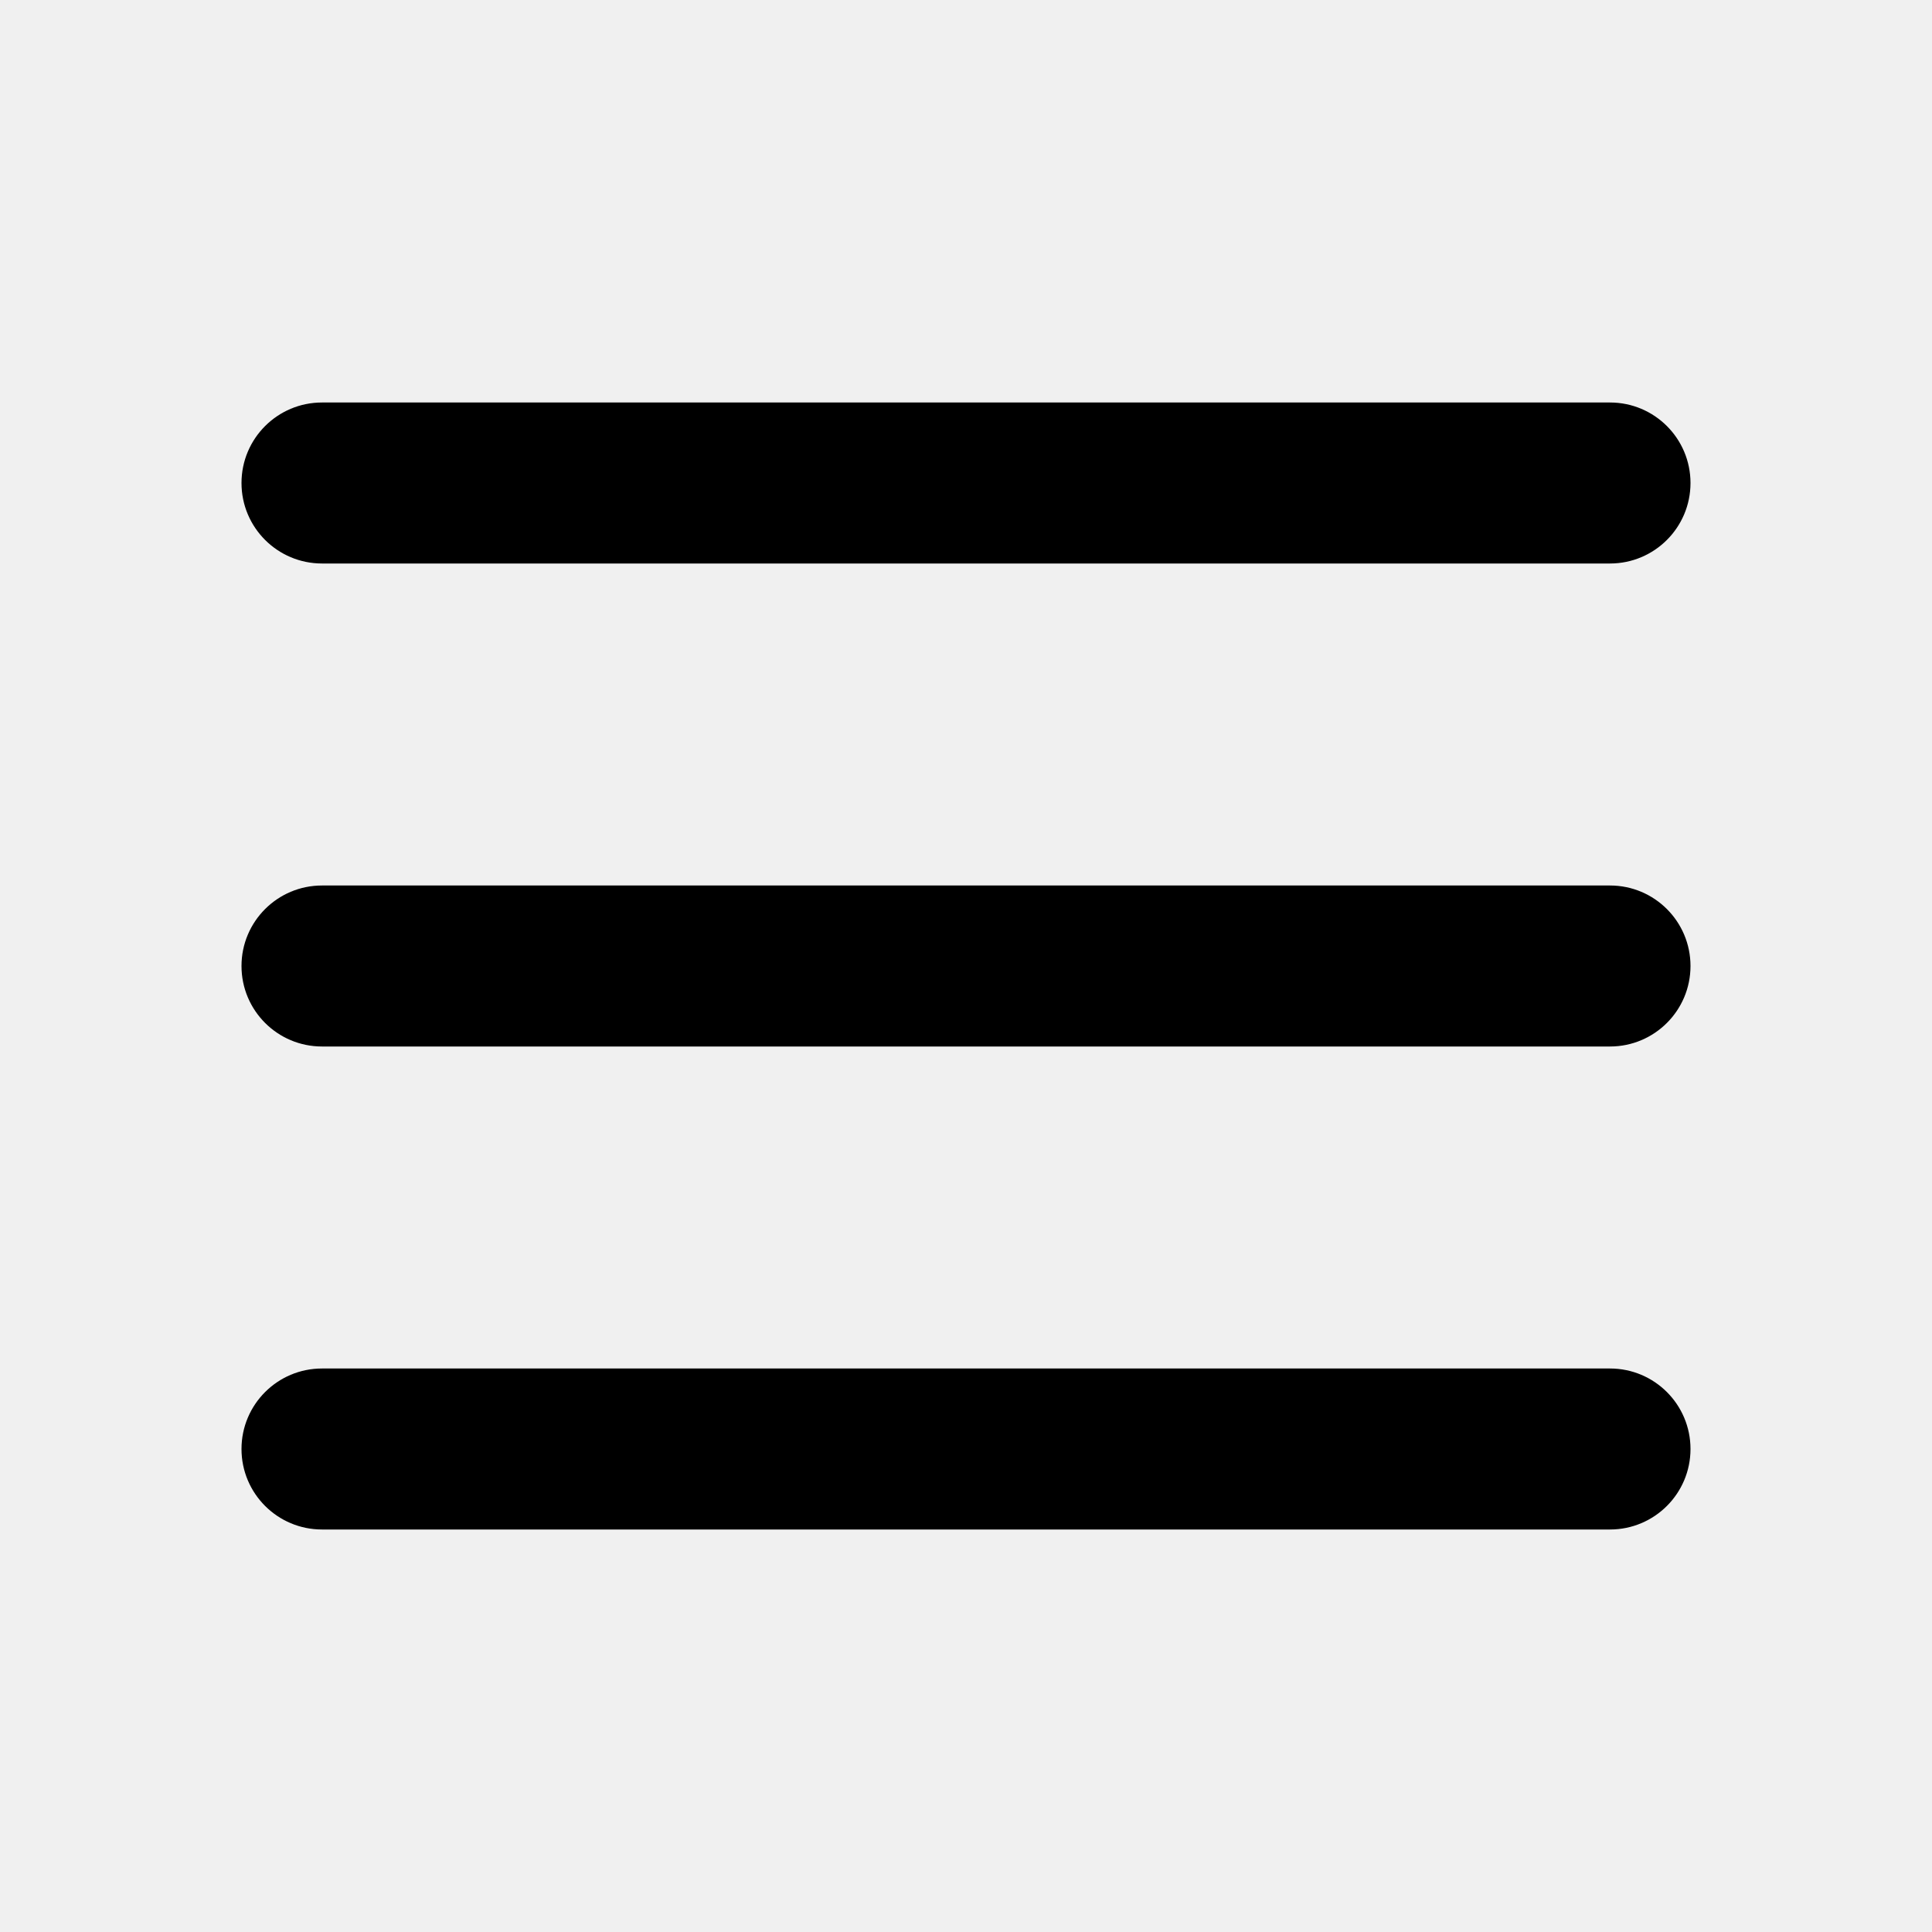
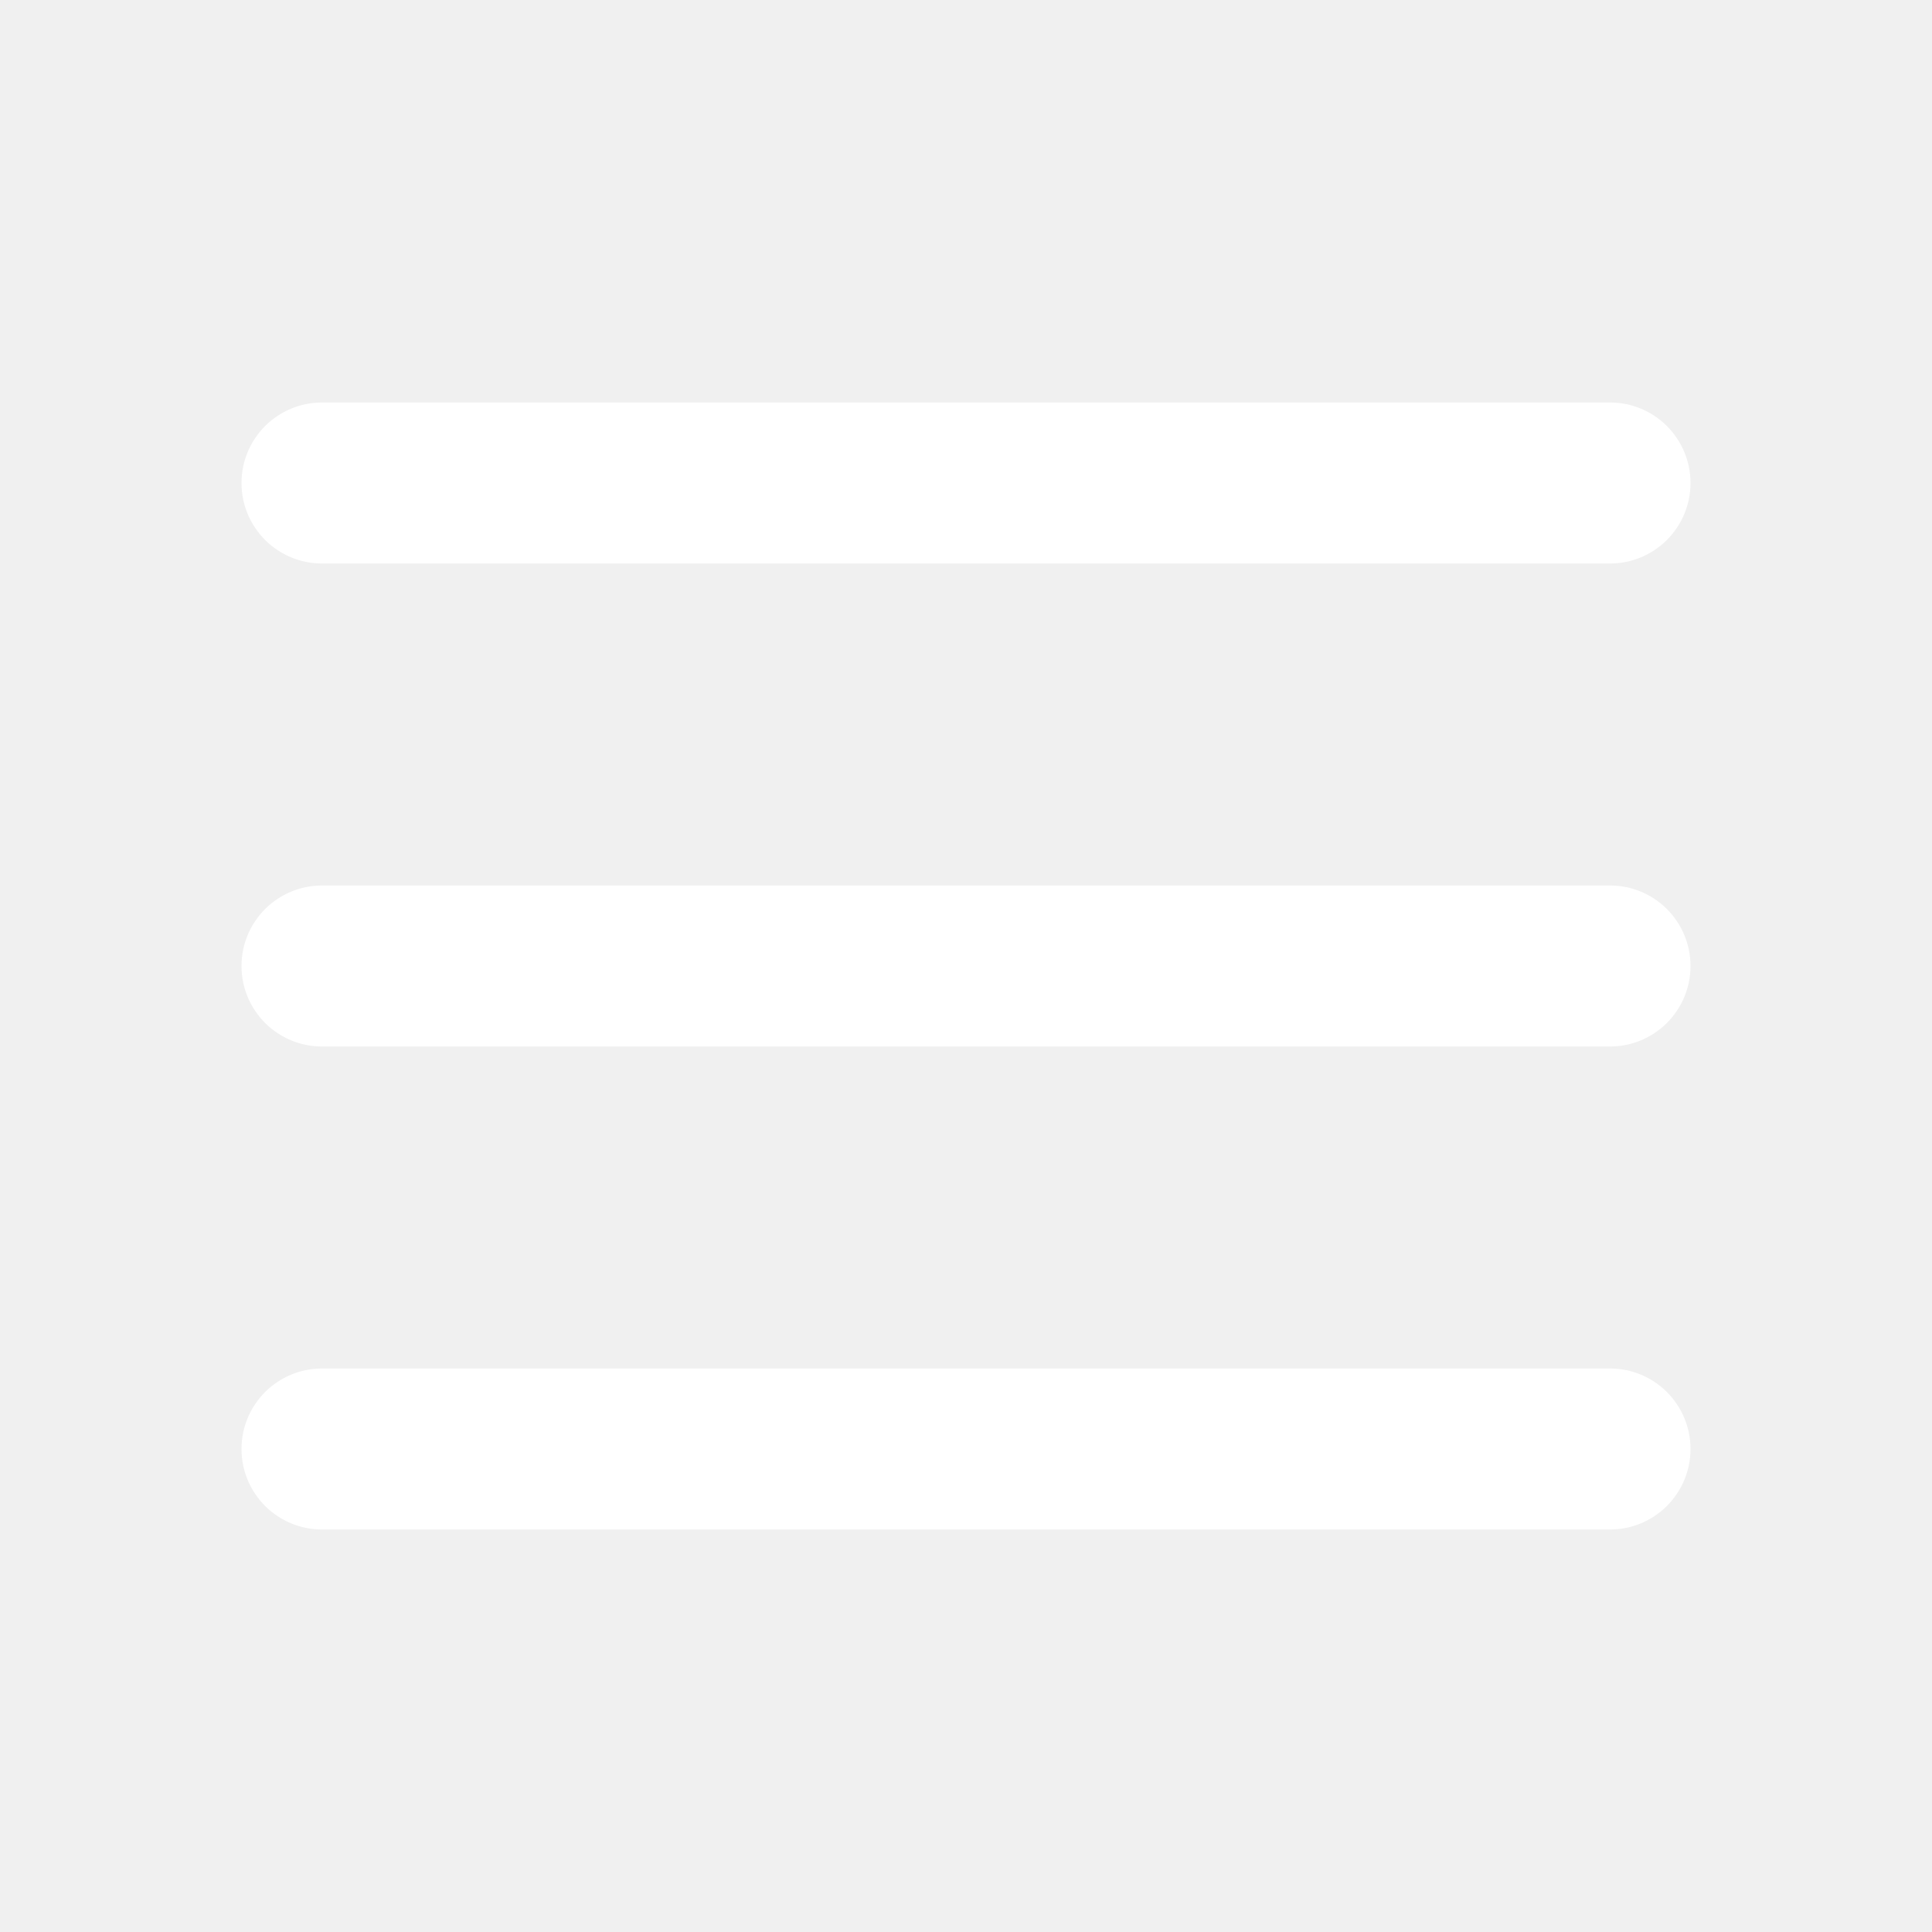
<svg xmlns="http://www.w3.org/2000/svg" width="24" height="24" fill="none">
-   <path fill="#000" d="M3 6a1 1 0 0 1 1-1h16a1 1 0 1 1 0 2H4a1 1 0 0 1-1-1zm0 6a1 1 0 0 1 1-1h16a1 1 0 1 1 0 2H4a1 1 0 0 1-1-1zm1 5a1 1 0 1 0 0 2h16a1 1 0 1 0 0-2H4z" />
+   <path fill="#fff" d="M3 6a1 1 0 0 1 1-1h16a1 1 0 1 1 0 2H4a1 1 0 0 1-1-1zm0 6a1 1 0 0 1 1-1h16a1 1 0 1 1 0 2H4a1 1 0 0 1-1-1zm1 5a1 1 0 1 0 0 2h16a1 1 0 1 0 0-2H4z" />
</svg>
